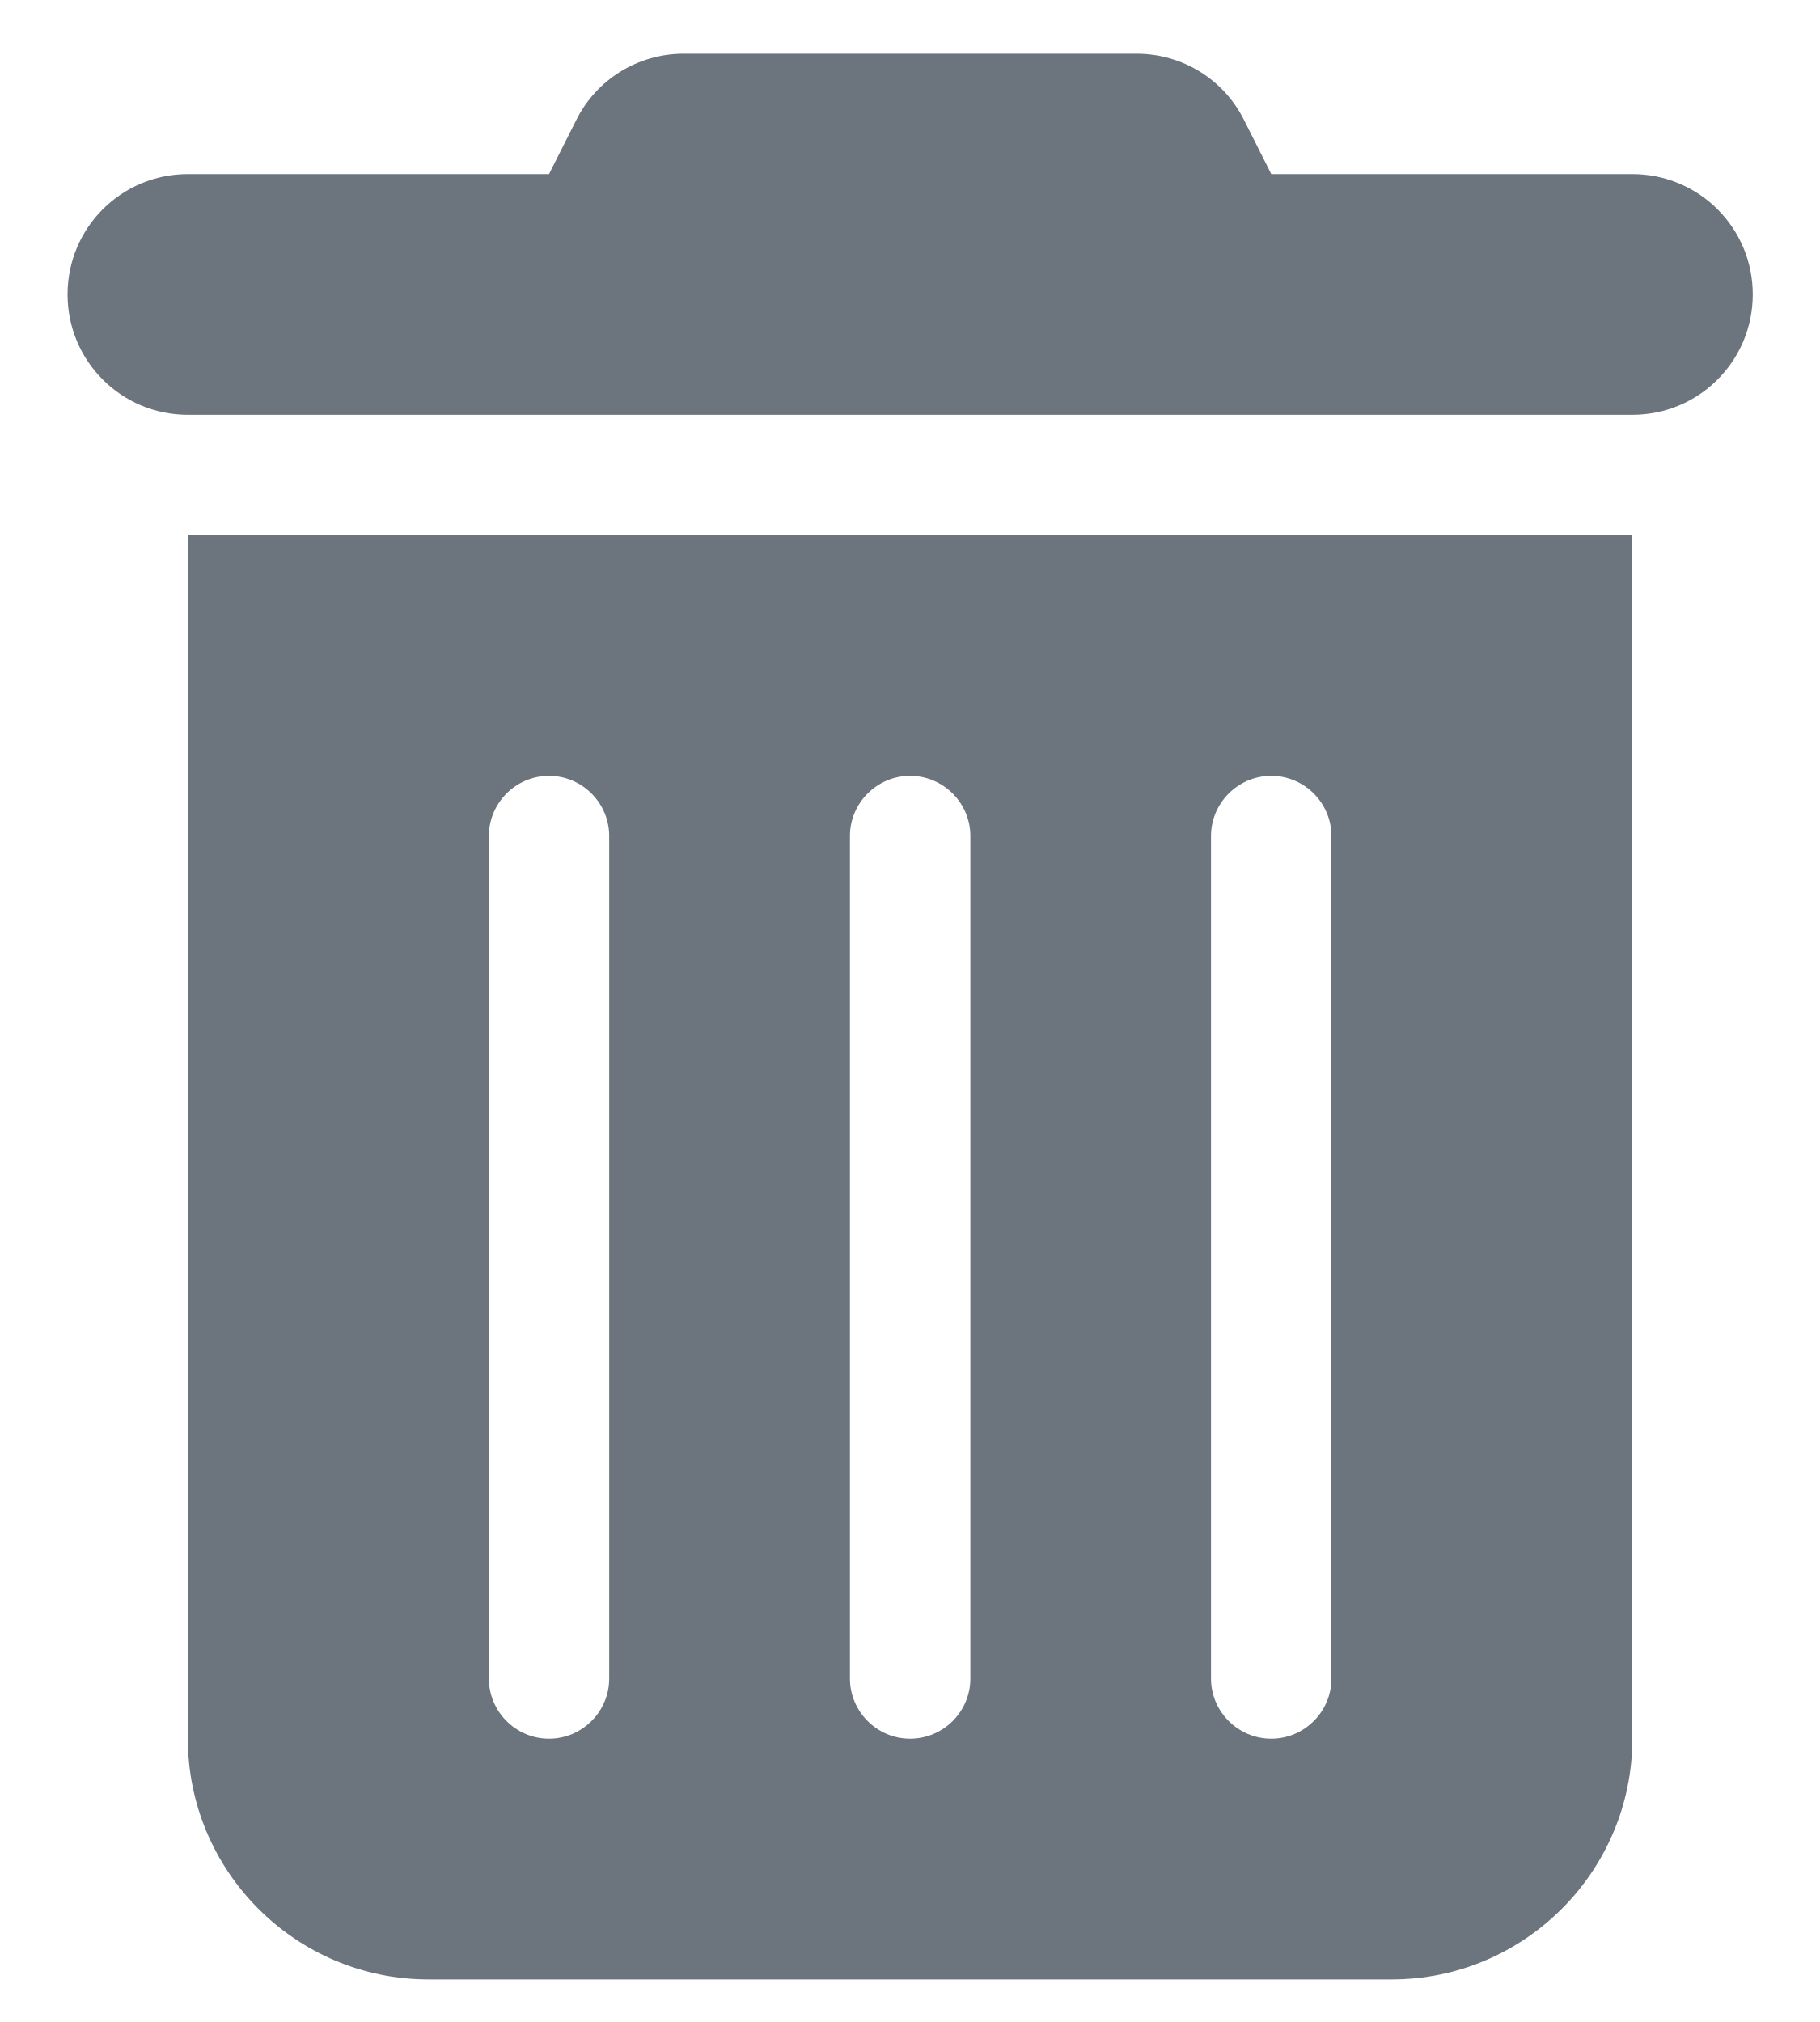
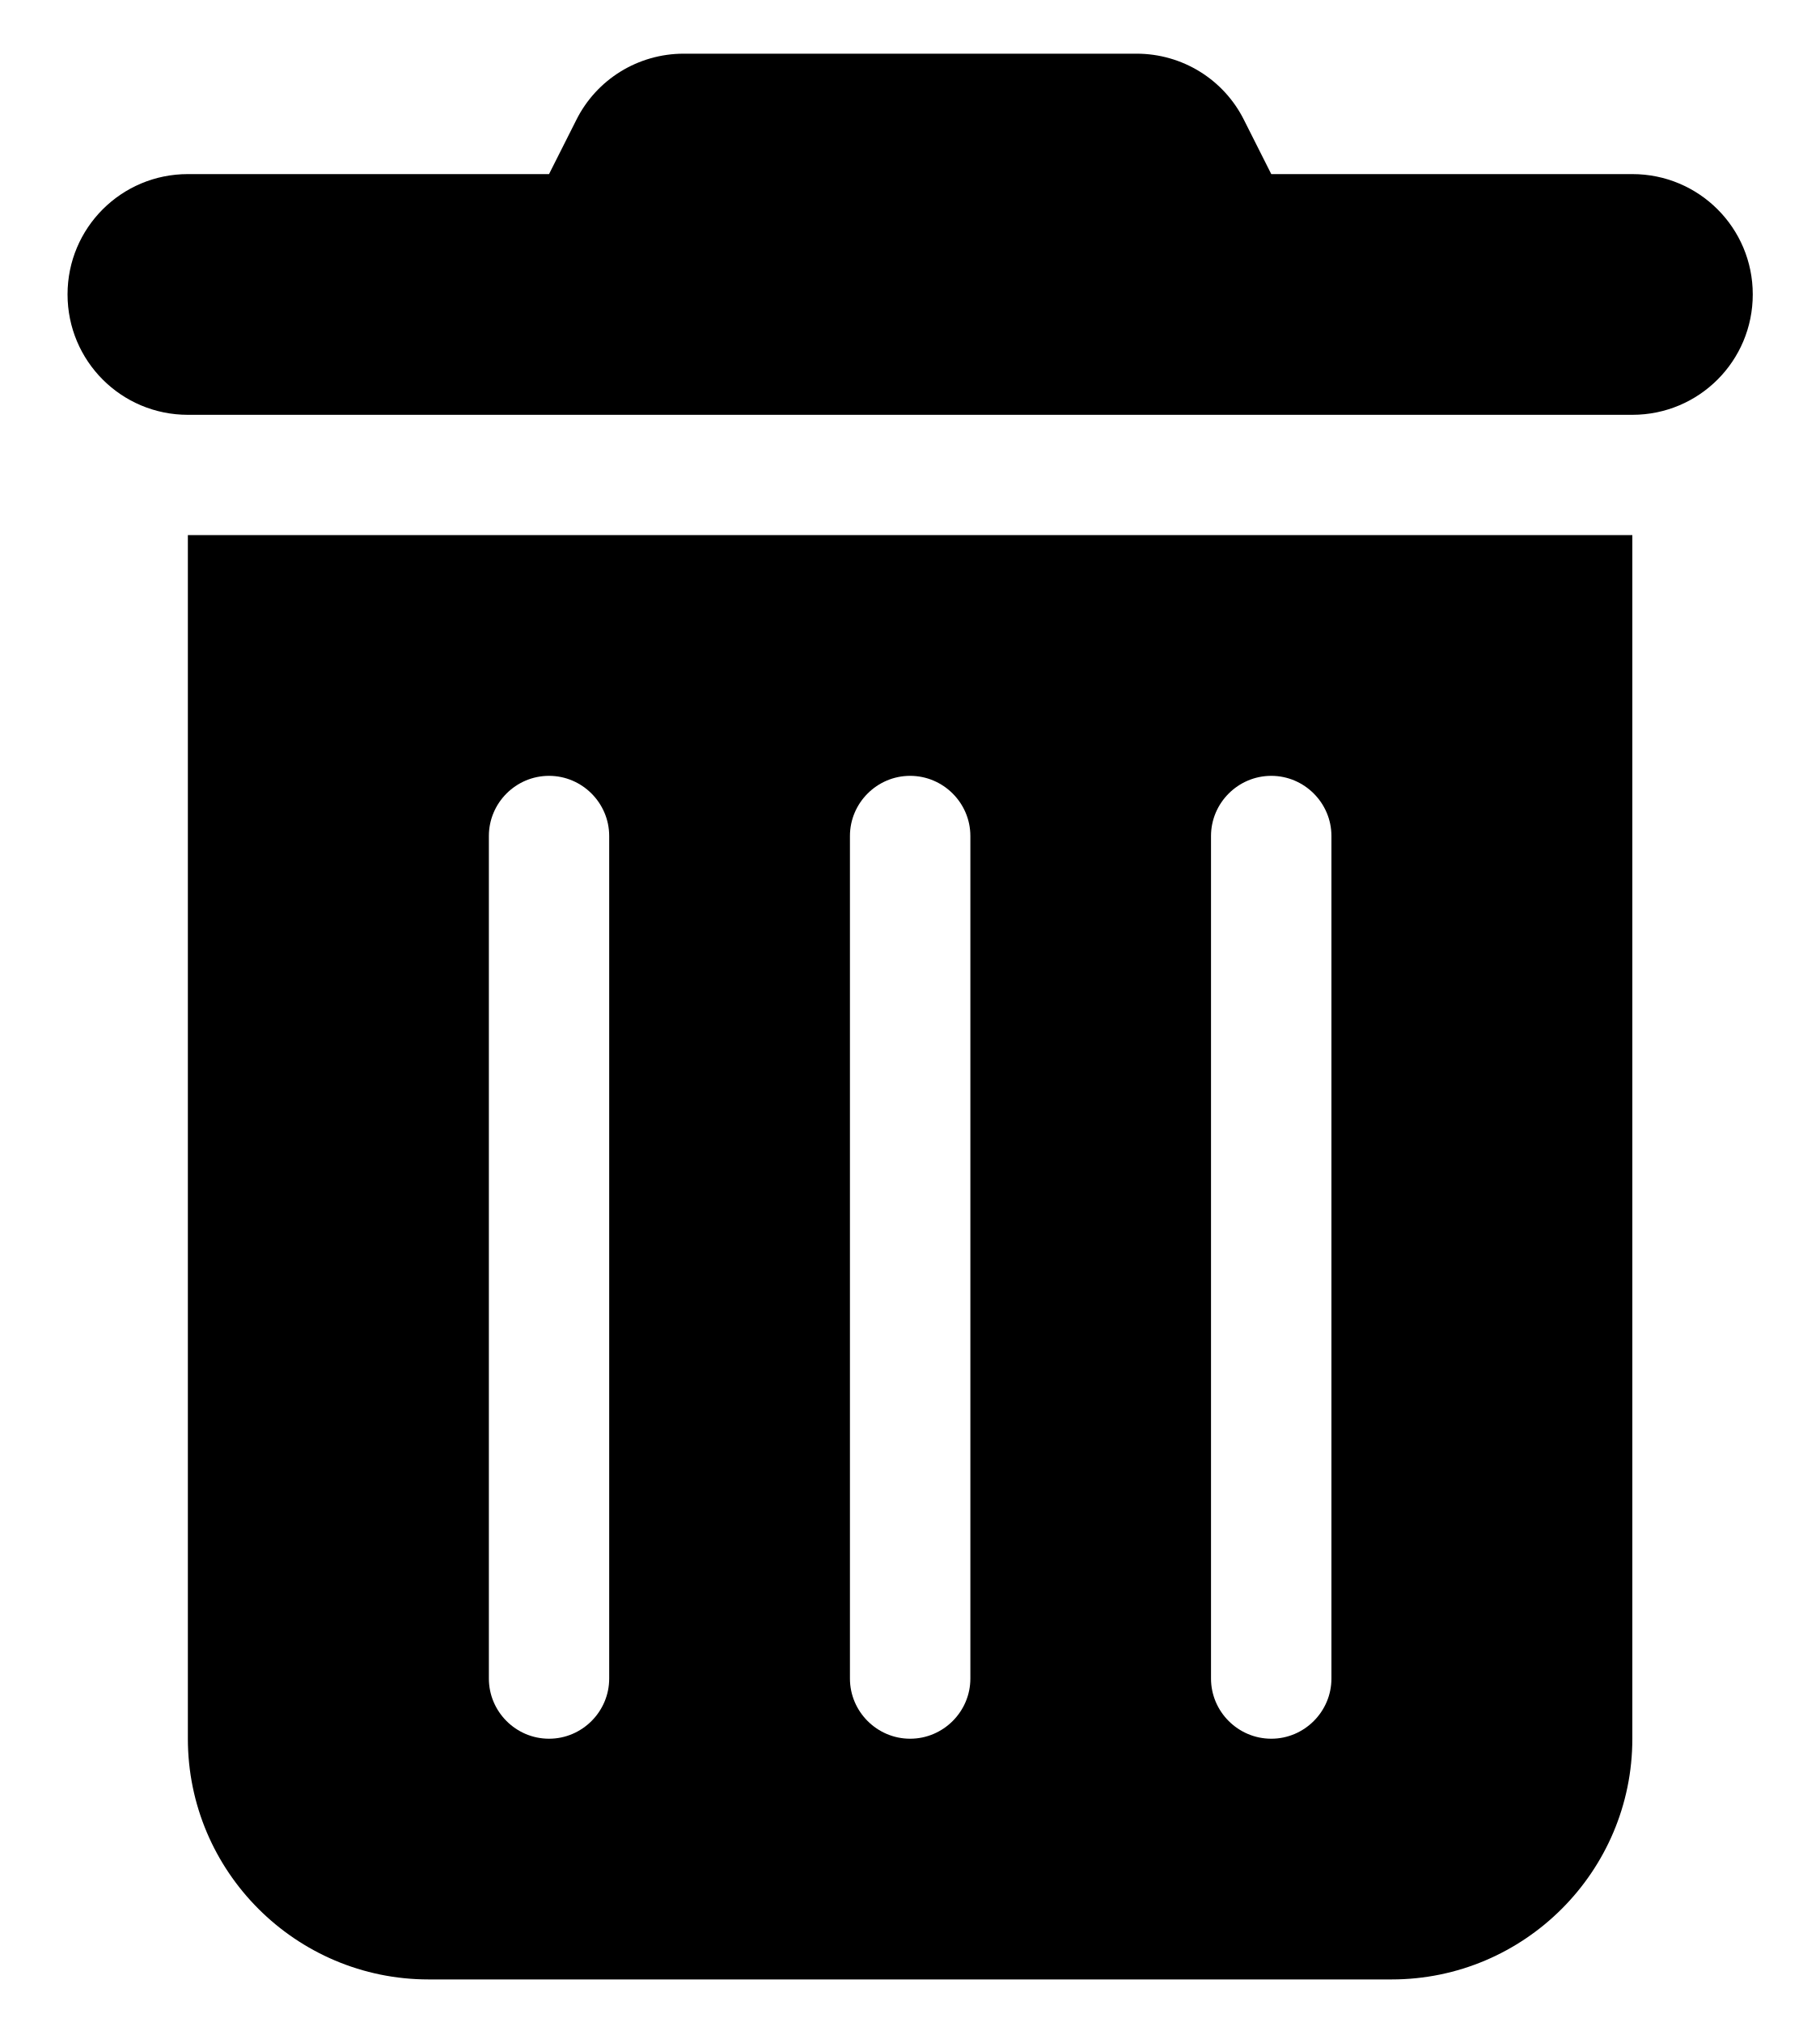
<svg xmlns="http://www.w3.org/2000/svg" width="18" height="20" viewBox="0 0 18 20" fill="none">
-   <path d="M5.698 1.19C5.899 0.784 6.312 0.531 6.762 0.531H11.241C11.691 0.531 12.104 0.784 12.305 1.19L12.573 1.722H16.144C16.803 1.722 17.335 2.254 17.335 2.912C17.335 3.571 16.803 4.103 16.144 4.103H1.858C1.2 4.103 0.668 3.571 0.668 2.912C0.668 2.254 1.2 1.722 1.858 1.722H5.43L5.698 1.19ZM1.858 5.293H16.144V17.198C16.144 18.511 15.076 19.579 13.763 19.579H4.239C2.926 19.579 1.858 18.511 1.858 17.198V5.293ZM5.43 7.674C5.102 7.674 4.835 7.942 4.835 8.269V16.603C4.835 16.93 5.102 17.198 5.43 17.198C5.757 17.198 6.025 16.93 6.025 16.603V8.269C6.025 7.942 5.757 7.674 5.43 7.674ZM9.001 7.674C8.674 7.674 8.406 7.942 8.406 8.269V16.603C8.406 16.93 8.674 17.198 9.001 17.198C9.329 17.198 9.597 16.93 9.597 16.603V8.269C9.597 7.942 9.329 7.674 9.001 7.674ZM12.573 7.674C12.245 7.674 11.977 7.942 11.977 8.269V16.603C11.977 16.93 12.245 17.198 12.573 17.198C12.9 17.198 13.168 16.93 13.168 16.603V8.269C13.168 7.942 12.9 7.674 12.573 7.674Z" fill="#6C757D" />
+   <path d="M5.698 1.19C5.899 0.784 6.312 0.531 6.762 0.531H11.241C11.691 0.531 12.104 0.784 12.305 1.19L12.573 1.722H16.144C16.803 1.722 17.335 2.254 17.335 2.912C17.335 3.571 16.803 4.103 16.144 4.103H1.858C1.2 4.103 0.668 3.571 0.668 2.912C0.668 2.254 1.2 1.722 1.858 1.722H5.43L5.698 1.19ZM1.858 5.293H16.144V17.198C16.144 18.511 15.076 19.579 13.763 19.579H4.239C2.926 19.579 1.858 18.511 1.858 17.198V5.293ZM5.43 7.674C5.102 7.674 4.835 7.942 4.835 8.269V16.603C4.835 16.93 5.102 17.198 5.43 17.198C5.757 17.198 6.025 16.93 6.025 16.603V8.269C6.025 7.942 5.757 7.674 5.43 7.674ZM9.001 7.674C8.674 7.674 8.406 7.942 8.406 8.269V16.603C8.406 16.93 8.674 17.198 9.001 17.198C9.329 17.198 9.597 16.93 9.597 16.603V8.269C9.597 7.942 9.329 7.674 9.001 7.674ZM12.573 7.674C12.245 7.674 11.977 7.942 11.977 8.269V16.603C11.977 16.93 12.245 17.198 12.573 17.198C12.9 17.198 13.168 16.93 13.168 16.603V8.269C13.168 7.942 12.9 7.674 12.573 7.674Z" fill="currentColor" />
</svg>
